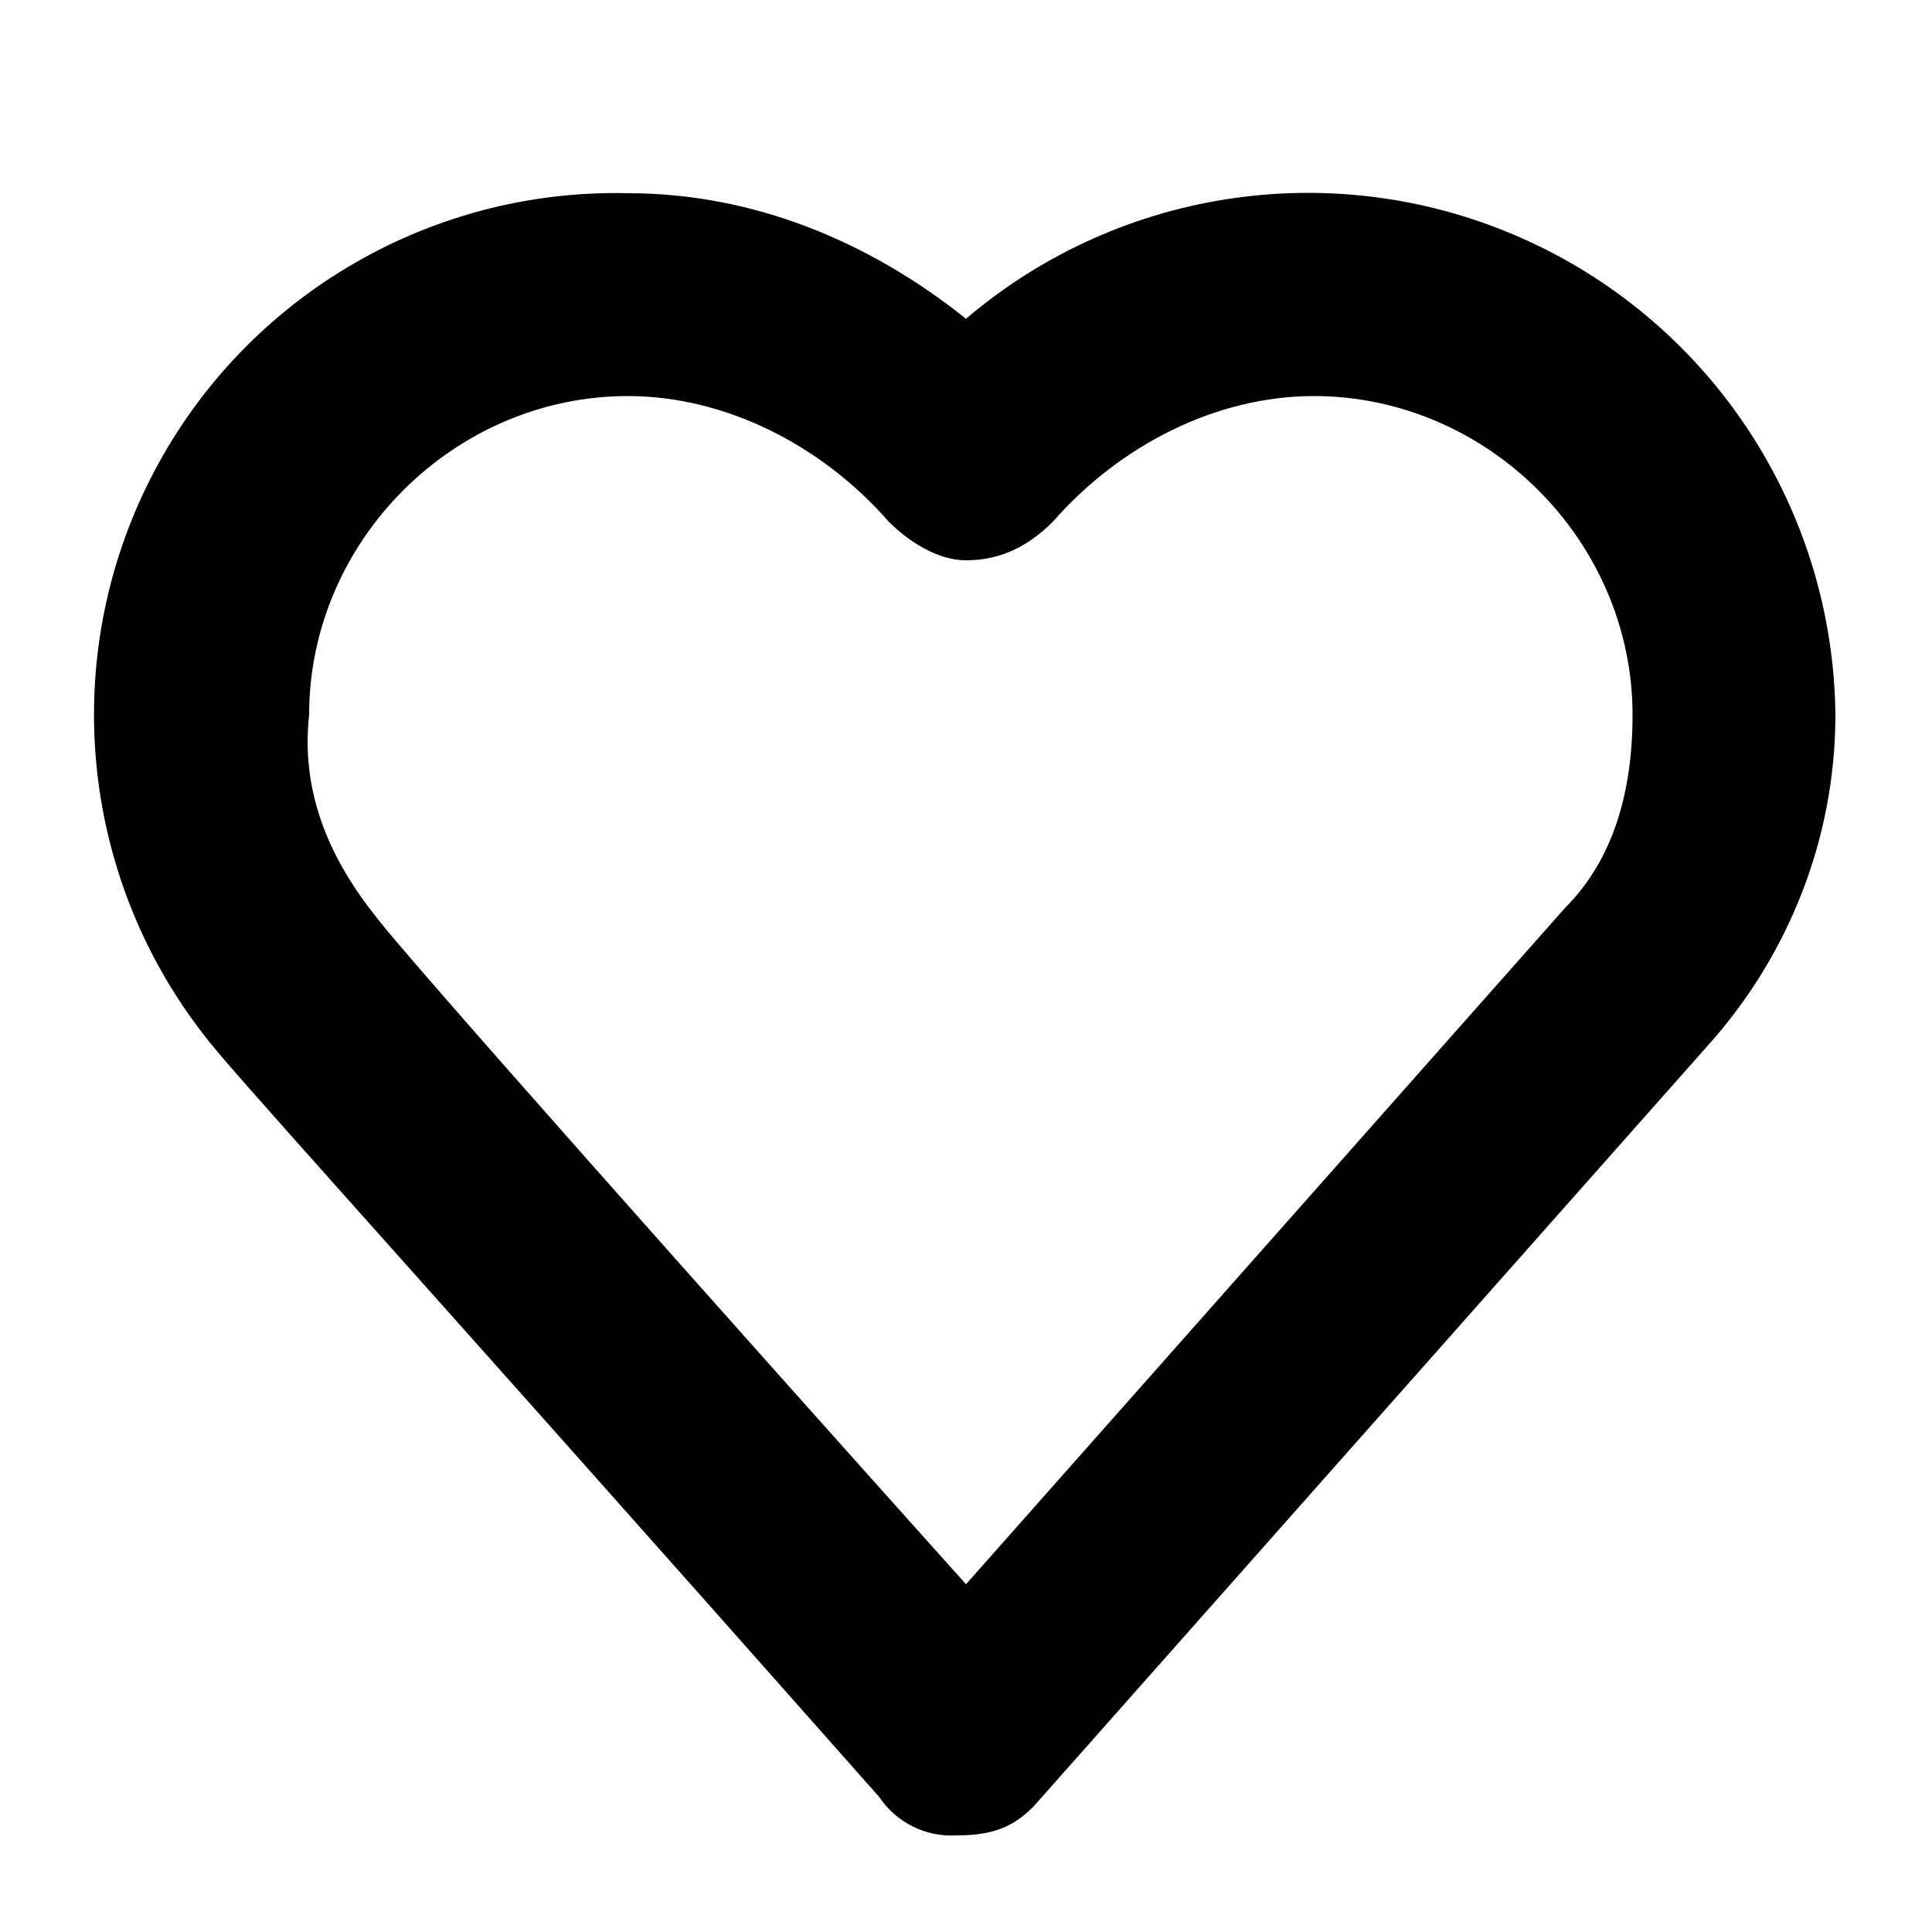
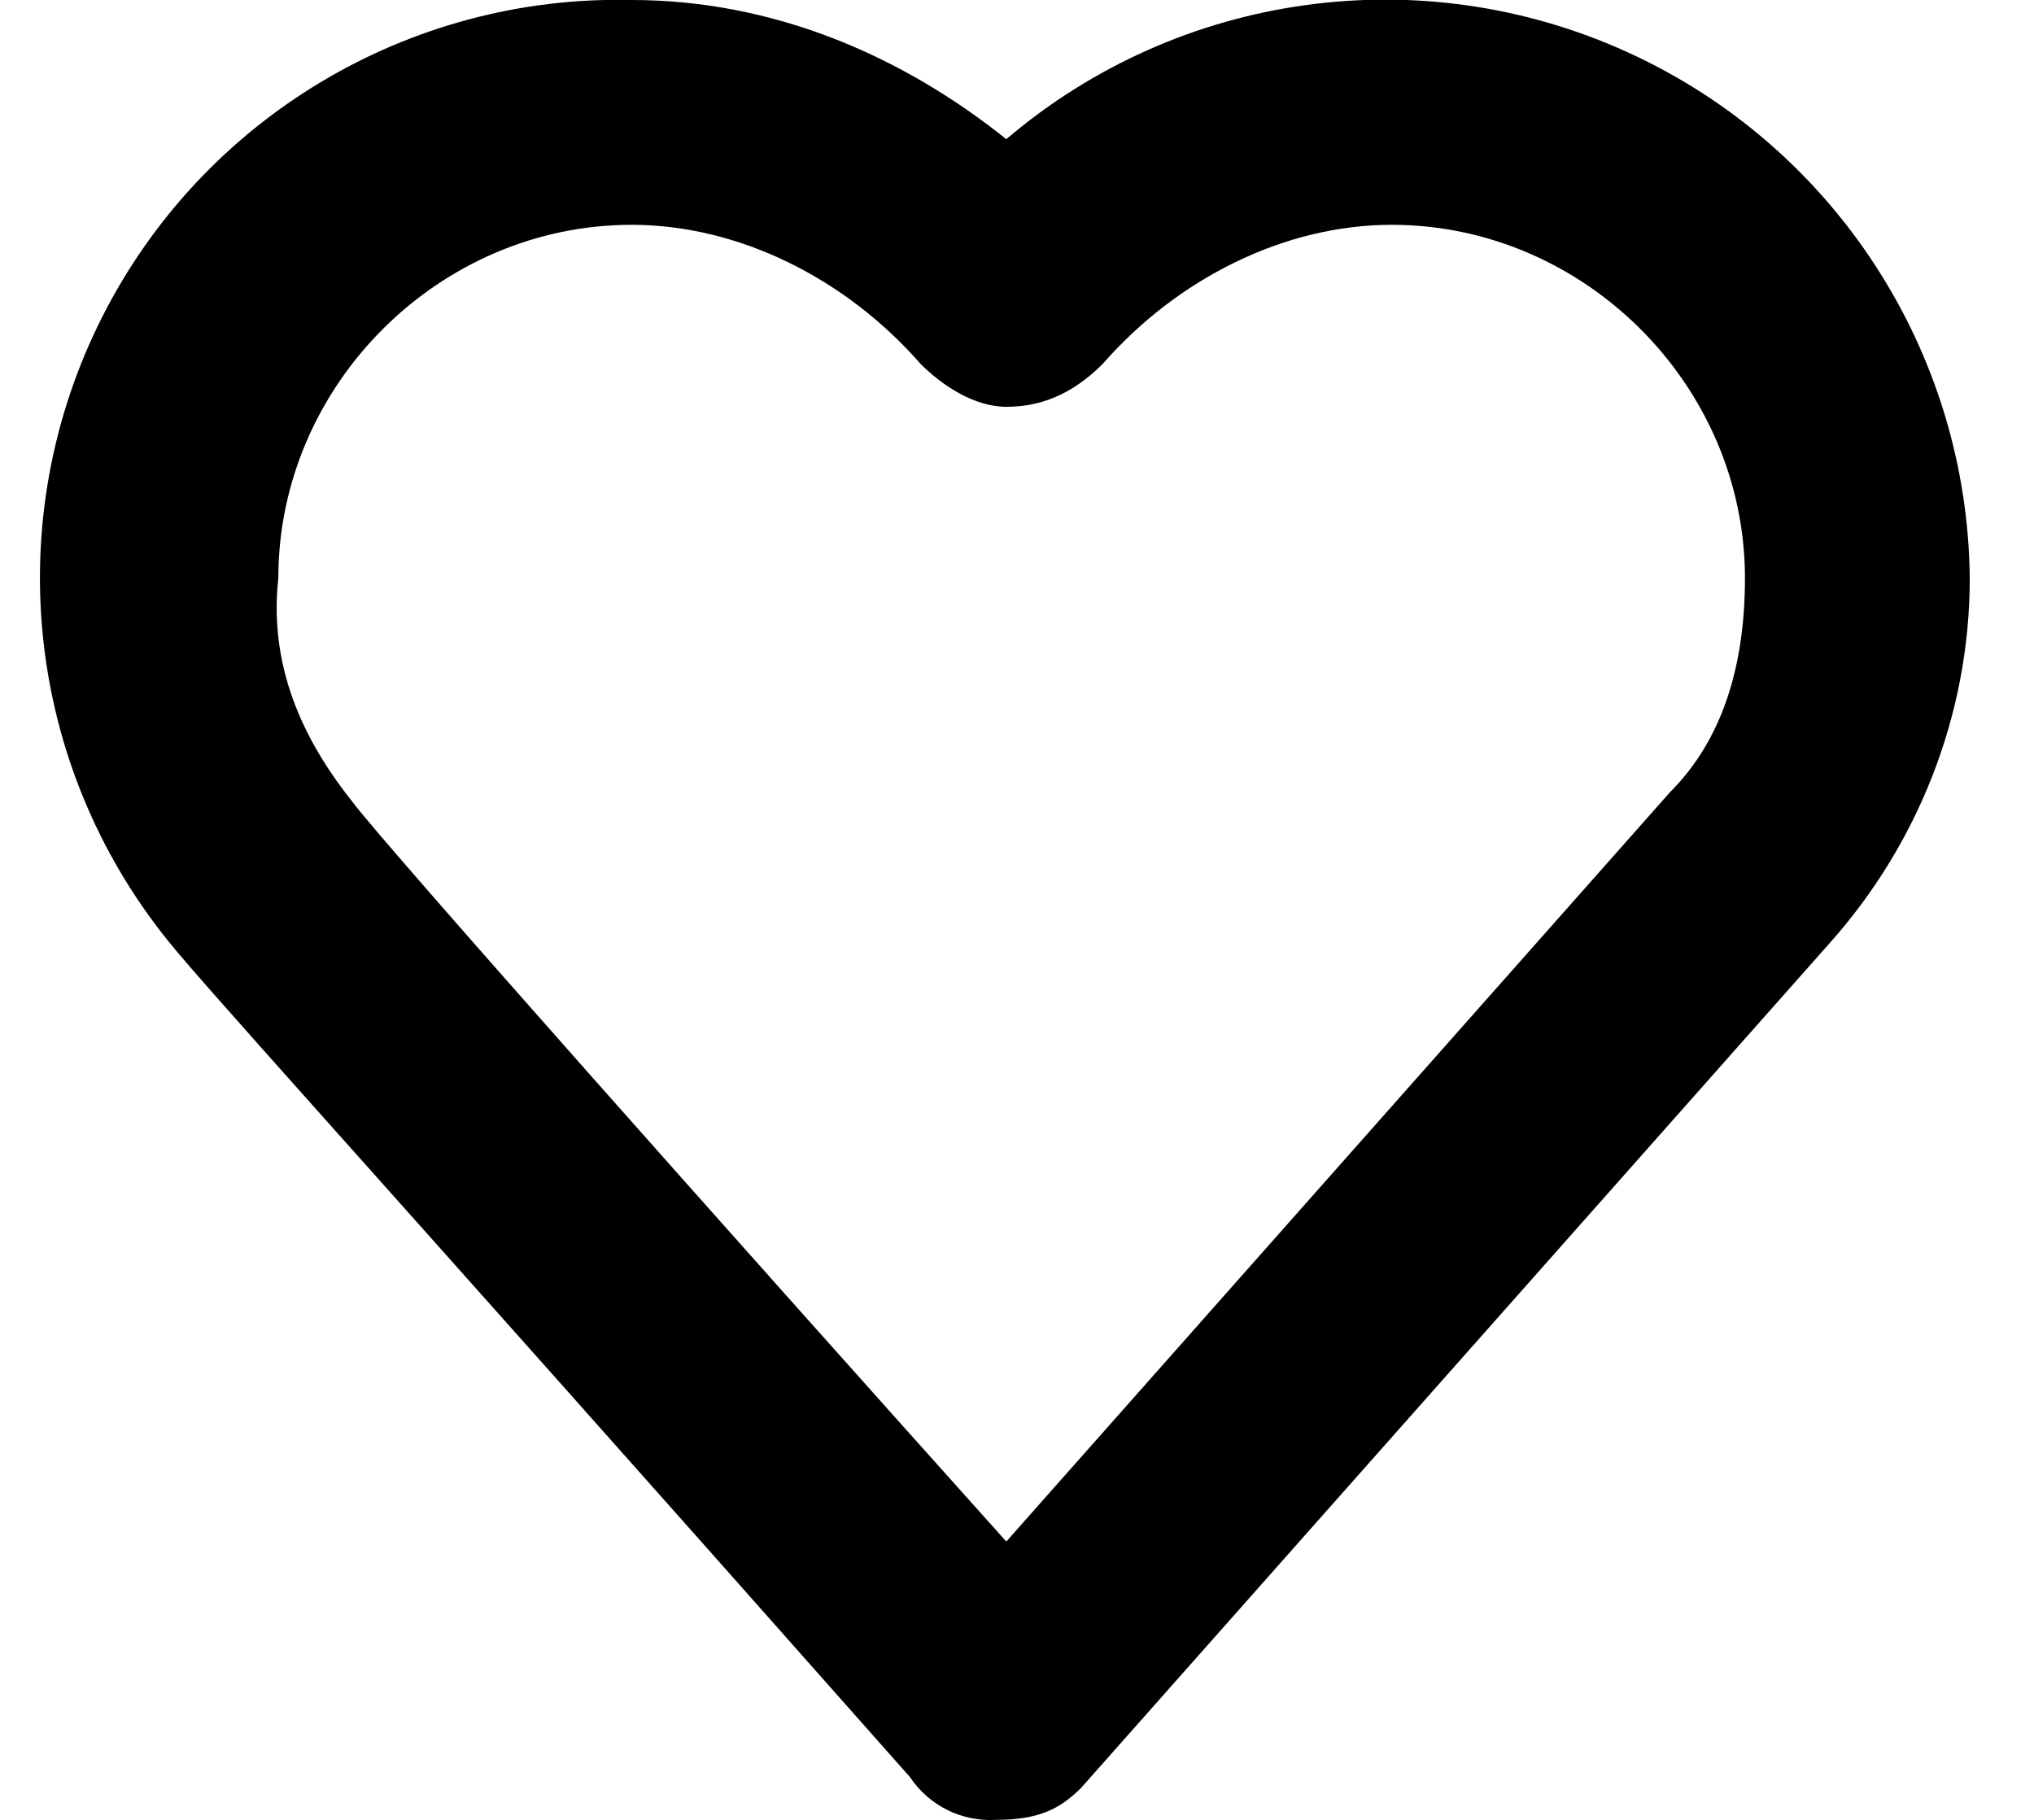
- <svg xmlns="http://www.w3.org/2000/svg" width="20" height="20" fill="none">
-   <path fill="#000" d="M9.9 19a.9.9 0 0 1-.8-.4c-5.4-6.1-6.7-7.5-7-7.9A5.4 5.4 0 0 1 6.5 2C7.8 2 9 2.5 10 3.3a5.46 5.46 0 0 1 9 4.1c0 1.3-.5 2.5-1.3 3.4l-7 7.9c-.2.2-.4.3-.8.3Zm-6-9.5c.3.4 3.5 4 6.1 6.9l6.2-7c.5-.5.7-1.2.7-2 0-1.8-1.5-3.3-3.3-3.3-1 0-2 .5-2.7 1.3-.3.3-.6.4-.9.4-.3 0-.6-.2-.8-.4-.7-.8-1.7-1.3-2.7-1.3-1.8 0-3.3 1.5-3.3 3.3-.1.9.3 1.6.7 2.1-.1 0-.1 0 0 0Z" />
+ <svg xmlns="http://www.w3.org/2000/svg" width="19" height="17" fill="none" viewBox="0 0 19 17">
+   <path fill="#000" d="M9.3 17a.9.9 0 0 1-.8-.4c-5.4-6.1-6.7-7.5-7-7.9A5.4 5.4 0 0 1 5.9 0c1.3 0 2.5.5 3.5 1.3a5.46 5.46 0 0 1 9 4.1c0 1.3-.5 2.5-1.3 3.4l-7 7.9c-.2.2-.4.3-.8.3Zm-6-9.5c.3.4 3.5 4 6.1 6.9l6.2-7c.5-.5.7-1.2.7-2 0-1.8-1.5-3.3-3.3-3.3-1 0-2 .5-2.7 1.3-.3.3-.6.4-.9.4-.3 0-.6-.2-.8-.4-.7-.8-1.7-1.3-2.7-1.3-1.8 0-3.3 1.5-3.3 3.3-.1.9.3 1.6.7 2.1-.1 0-.1 0 0 0Z" />
</svg>
